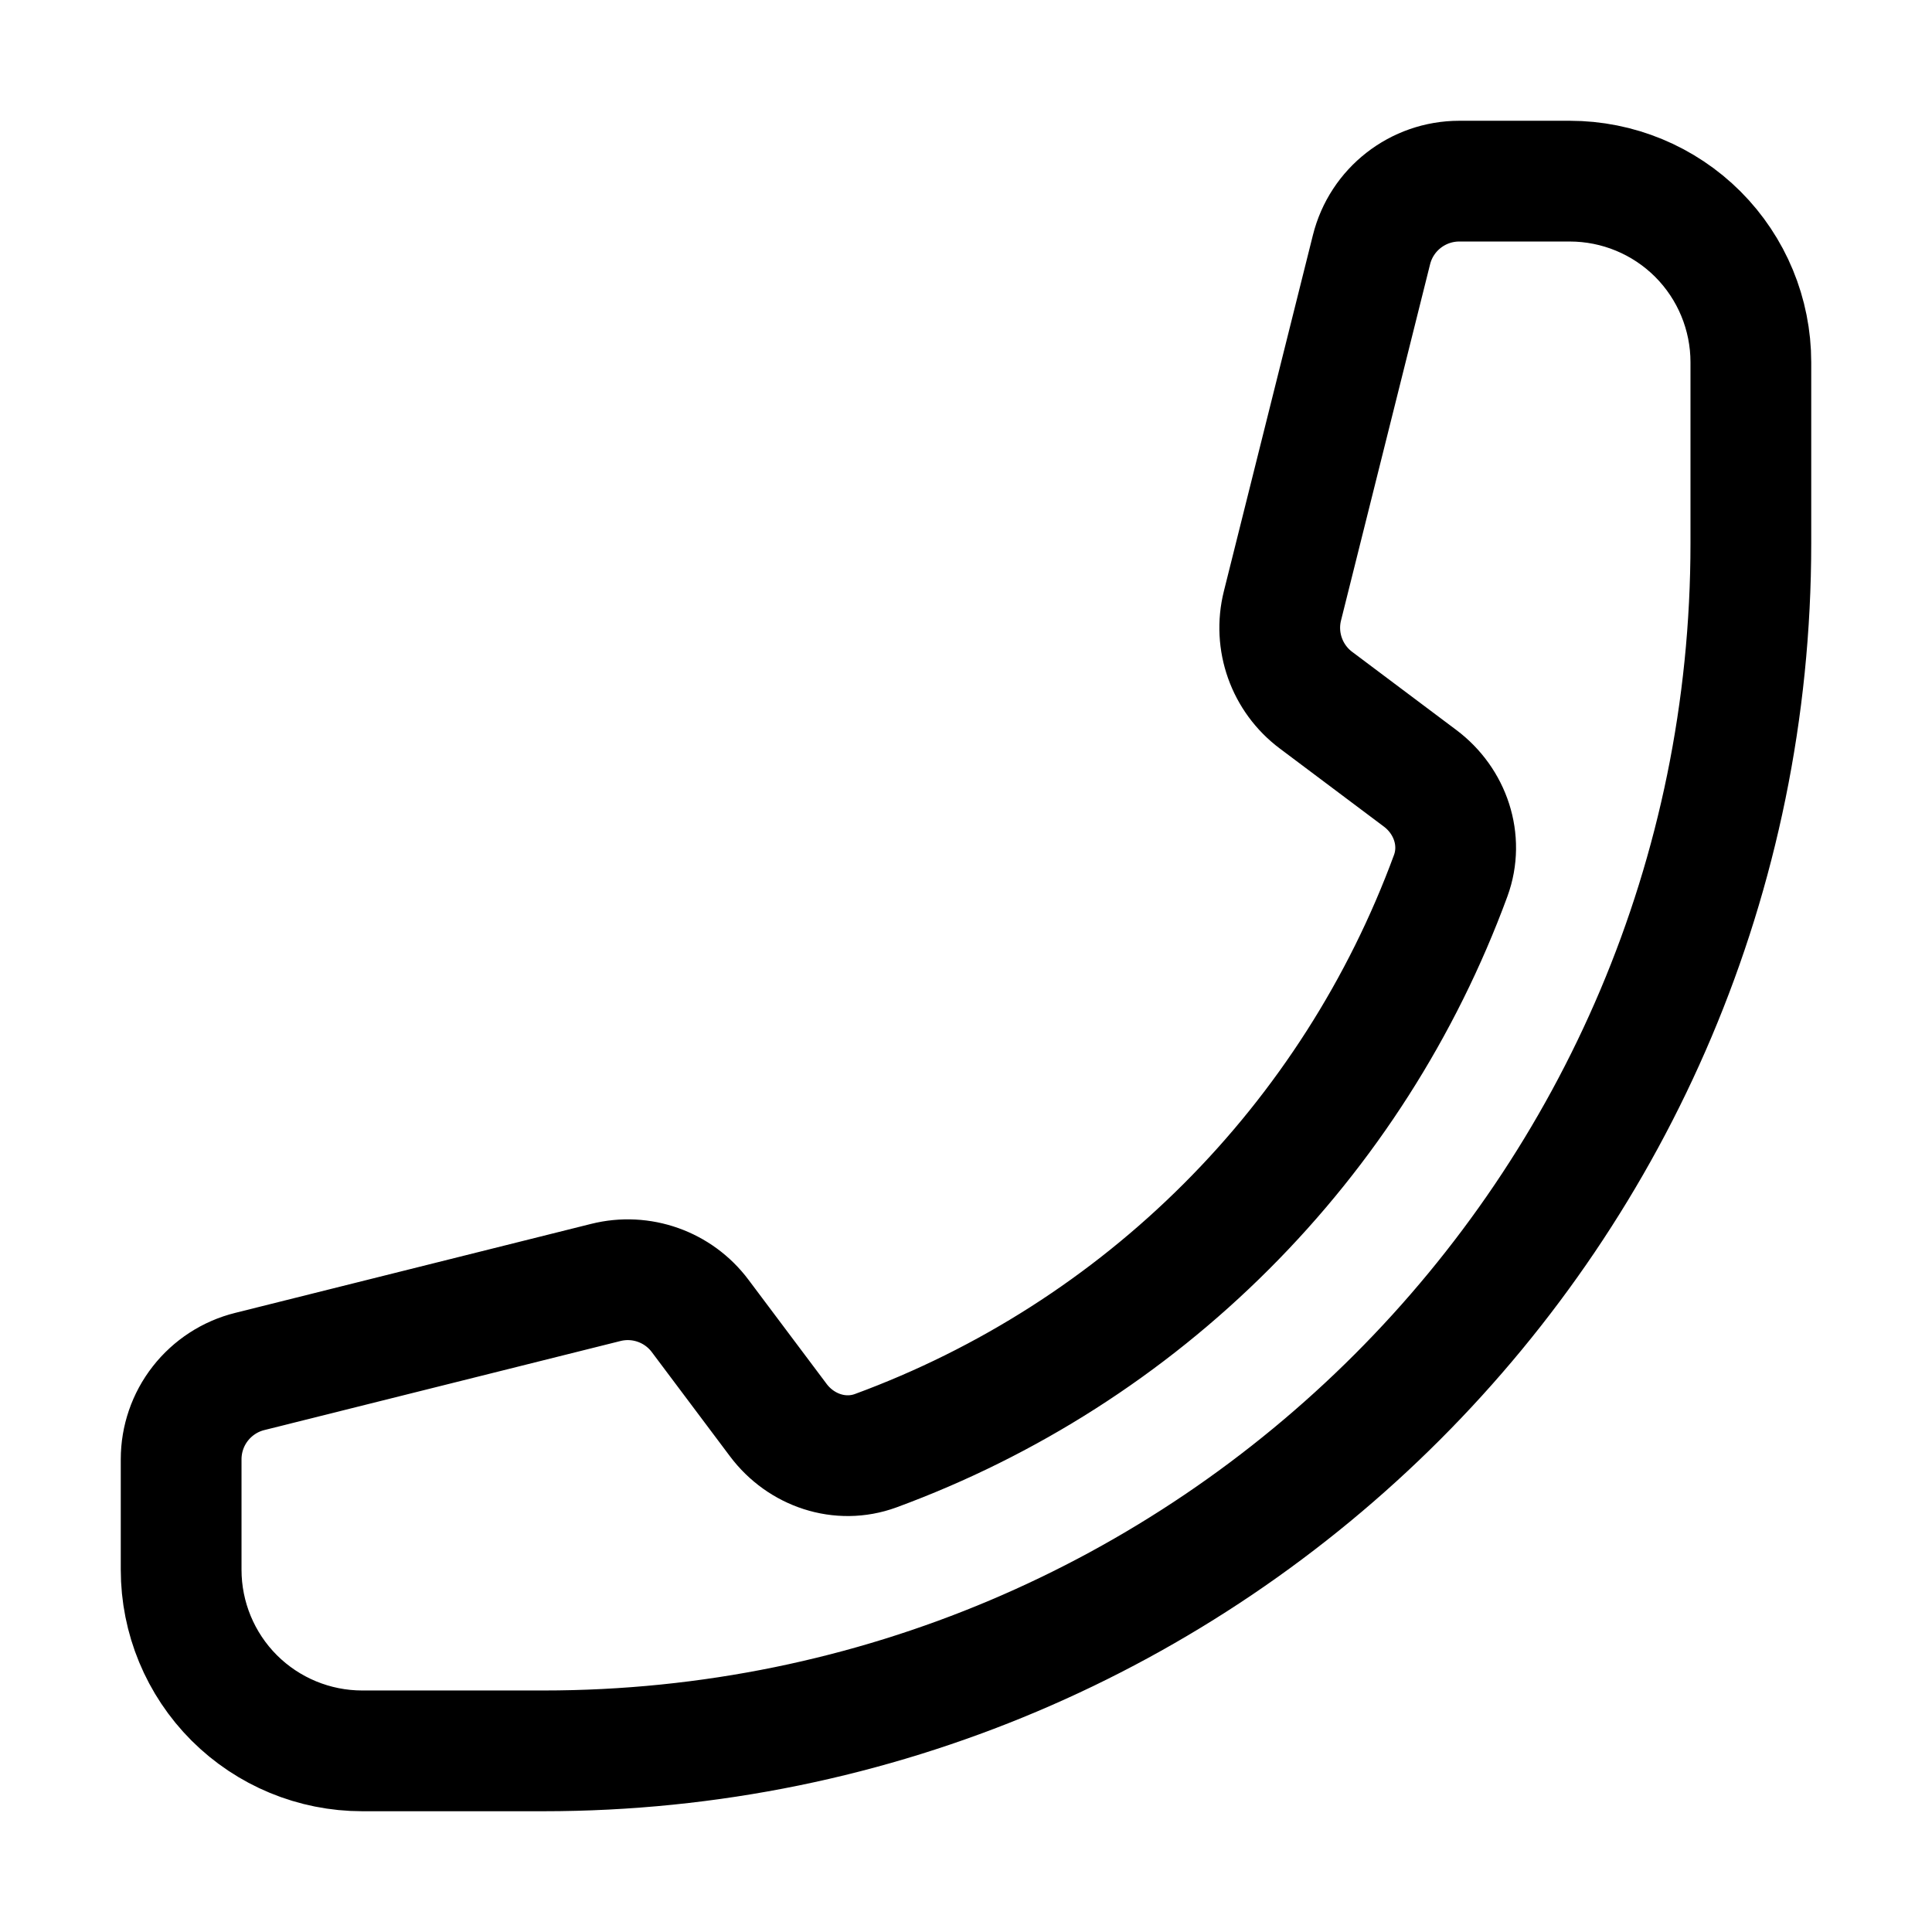
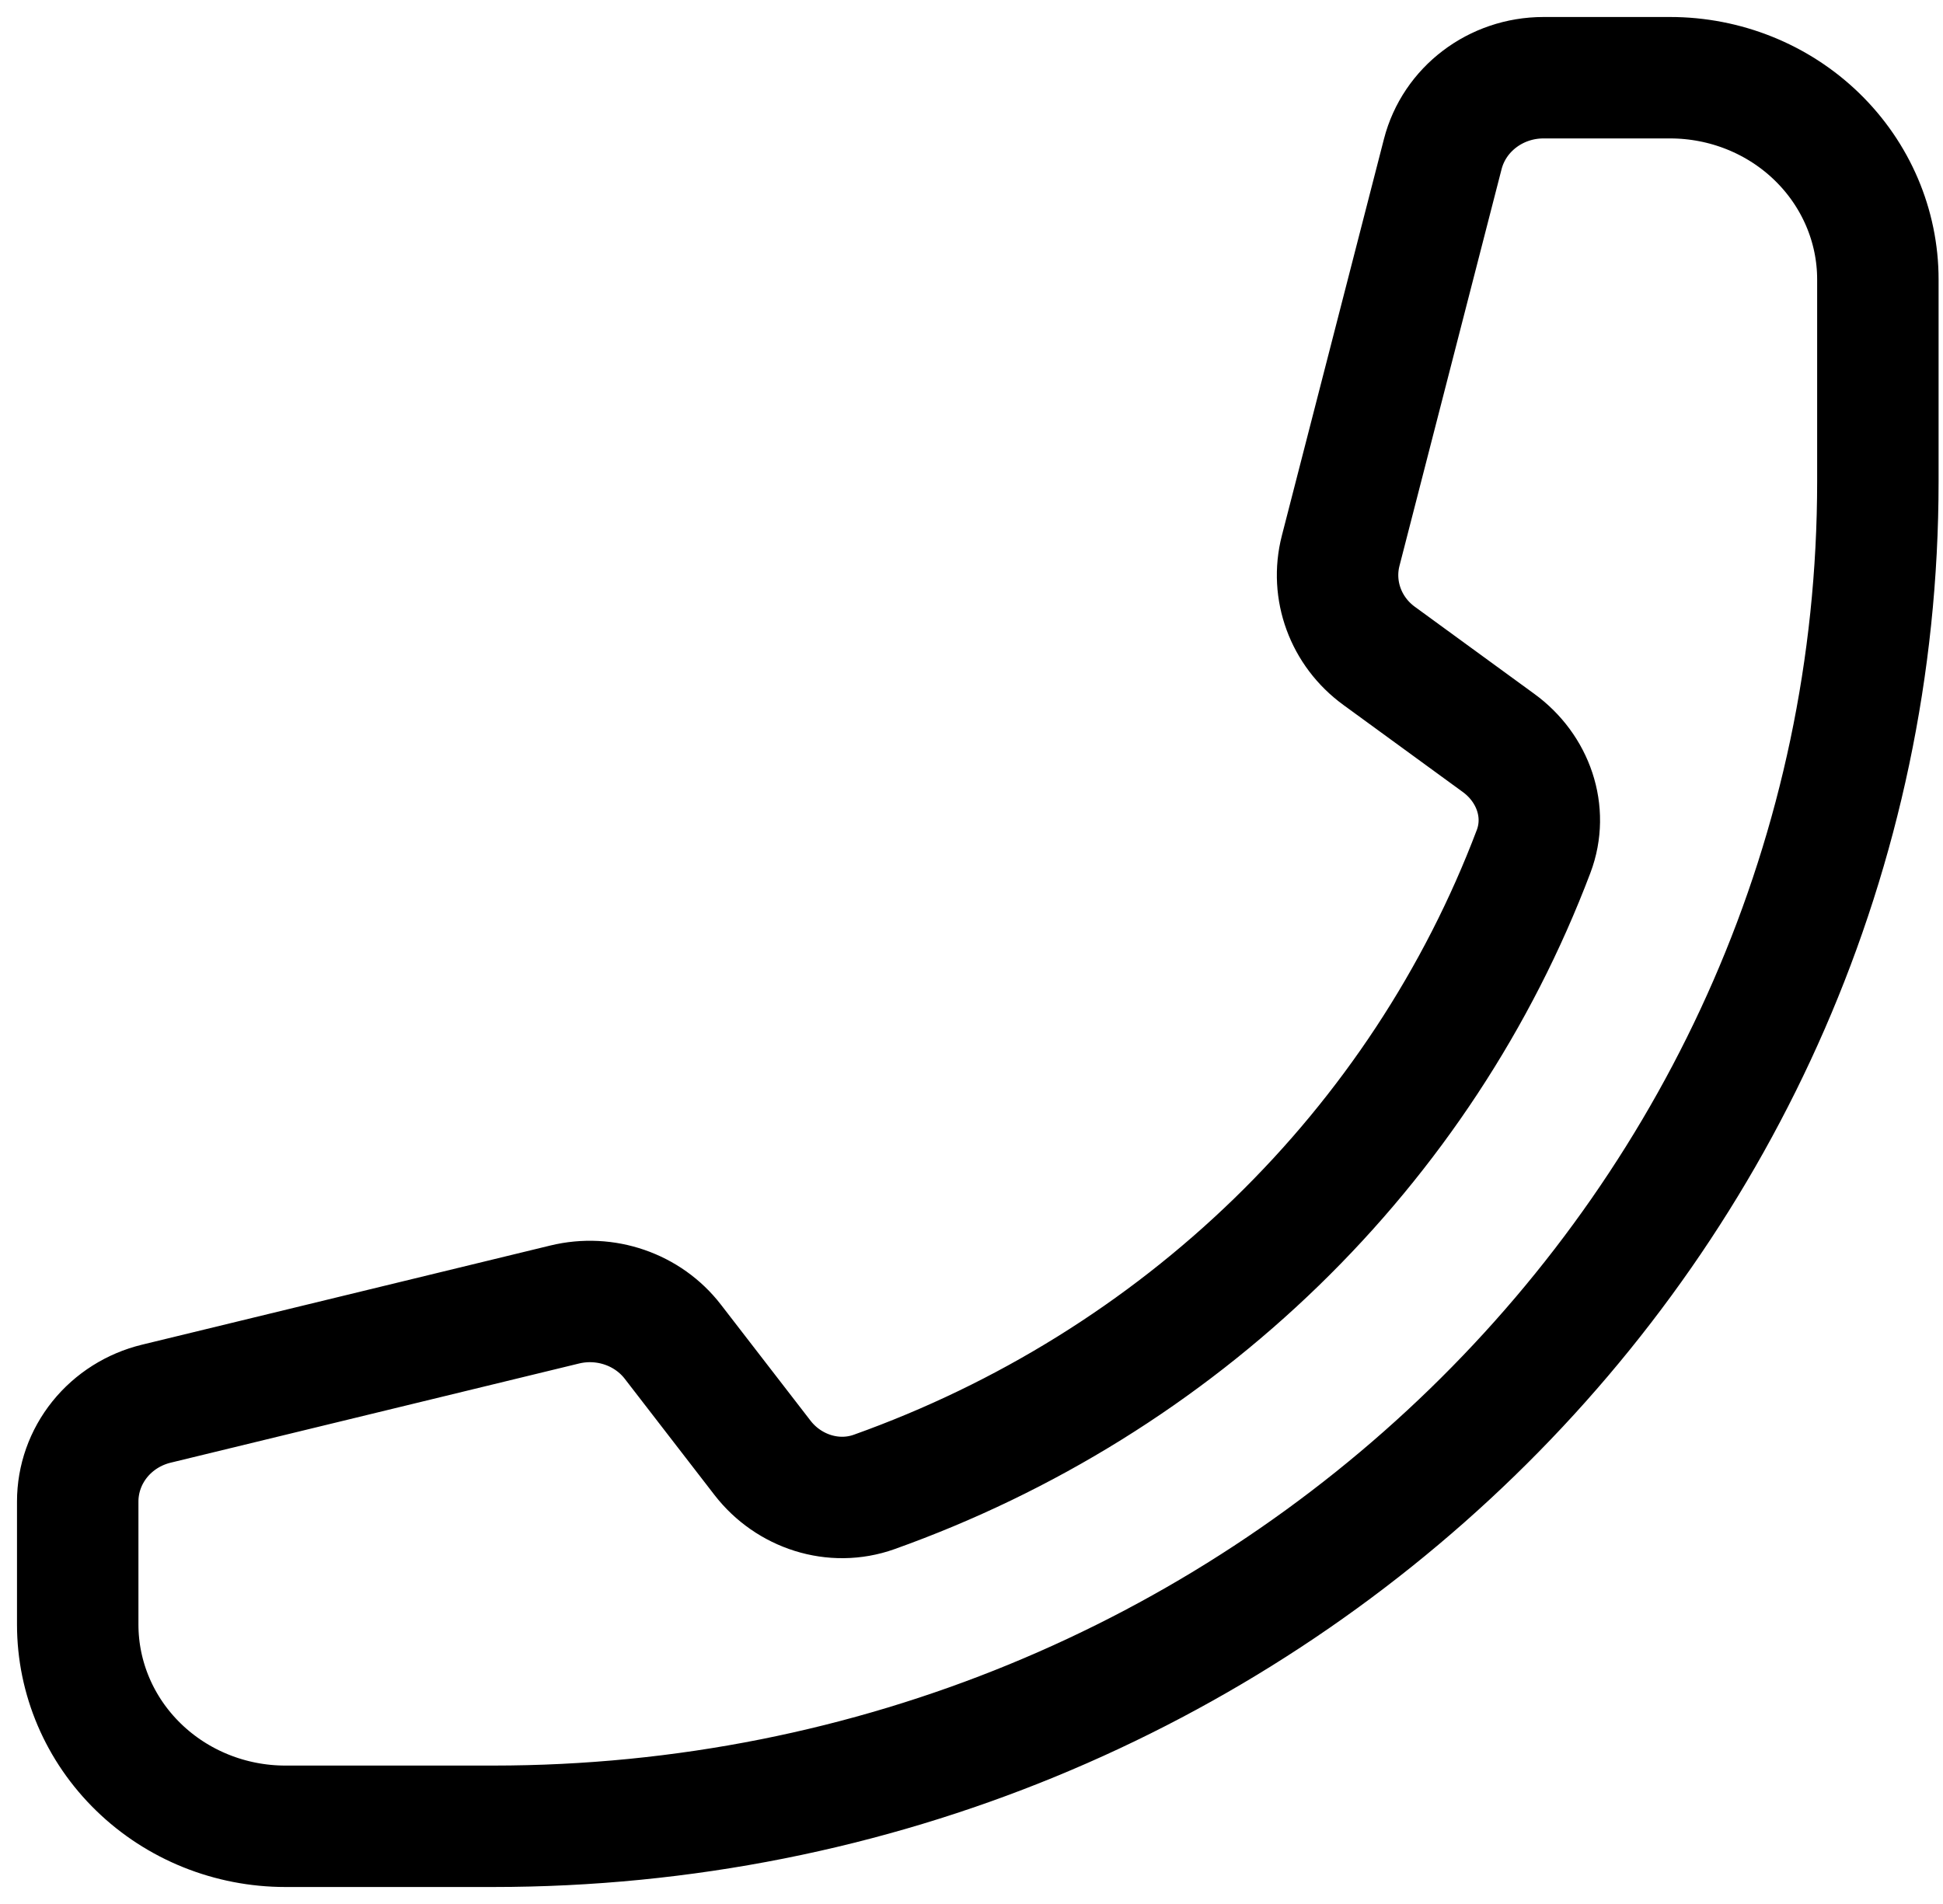
- <svg xmlns="http://www.w3.org/2000/svg" width="50" height="50" viewBox="0 0 50 50" fill="none">
-   <path d="M14.062 45.312C31.321 45.312 45.312 31.321 45.312 14.062V9.375C45.312 8.132 44.819 6.94 43.94 6.06C43.06 5.181 41.868 4.688 40.625 4.688H37.767C36.692 4.688 35.754 5.419 35.494 6.463L33.19 15.677C32.96 16.594 33.304 17.556 34.058 18.121L36.752 20.142C37.535 20.729 37.881 21.744 37.544 22.663C36.29 26.073 34.31 29.171 31.74 31.74C29.171 34.31 26.073 36.29 22.663 37.544C21.744 37.881 20.729 37.535 20.142 36.752L18.121 34.058C17.556 33.302 16.592 32.96 15.677 33.19L6.463 35.494C5.956 35.62 5.506 35.913 5.184 36.325C4.862 36.737 4.688 37.244 4.688 37.767V40.625C4.688 41.868 5.181 43.06 6.06 43.94C6.94 44.819 8.132 45.312 9.375 45.312H14.062Z" stroke="black" stroke-width="3.125" stroke-linecap="round" stroke-linejoin="round" />
+ <svg xmlns="http://www.w3.org/2000/svg" width="50" height="49" viewBox="0 0 50 49" fill="none">
+   <path d="M12.69 47C32.369 47 48.324 31.502 48.324 12.385V7.192C48.324 5.815 47.76 4.495 46.758 3.521C45.756 2.547 44.396 2 42.978 2H39.719C38.493 2 37.424 2.81 37.127 3.966L34.5 14.173C34.239 15.188 34.631 16.255 35.491 16.88L38.562 19.119C39.456 19.769 39.85 20.893 39.465 21.911C38.035 25.689 35.777 29.12 32.847 31.966C29.917 34.812 26.386 37.006 22.496 38.395C21.449 38.769 20.292 38.385 19.622 37.518L17.318 34.534C16.674 33.696 15.574 33.318 14.531 33.572L4.024 36.124C3.446 36.264 2.933 36.588 2.566 37.044C2.199 37.501 2 38.063 2 38.642V41.808C2 43.185 2.563 44.505 3.566 45.479C4.568 46.453 5.927 47 7.345 47H12.69Z" stroke="black" stroke-width="3.125" stroke-linecap="round" stroke-linejoin="round" />
</svg>
